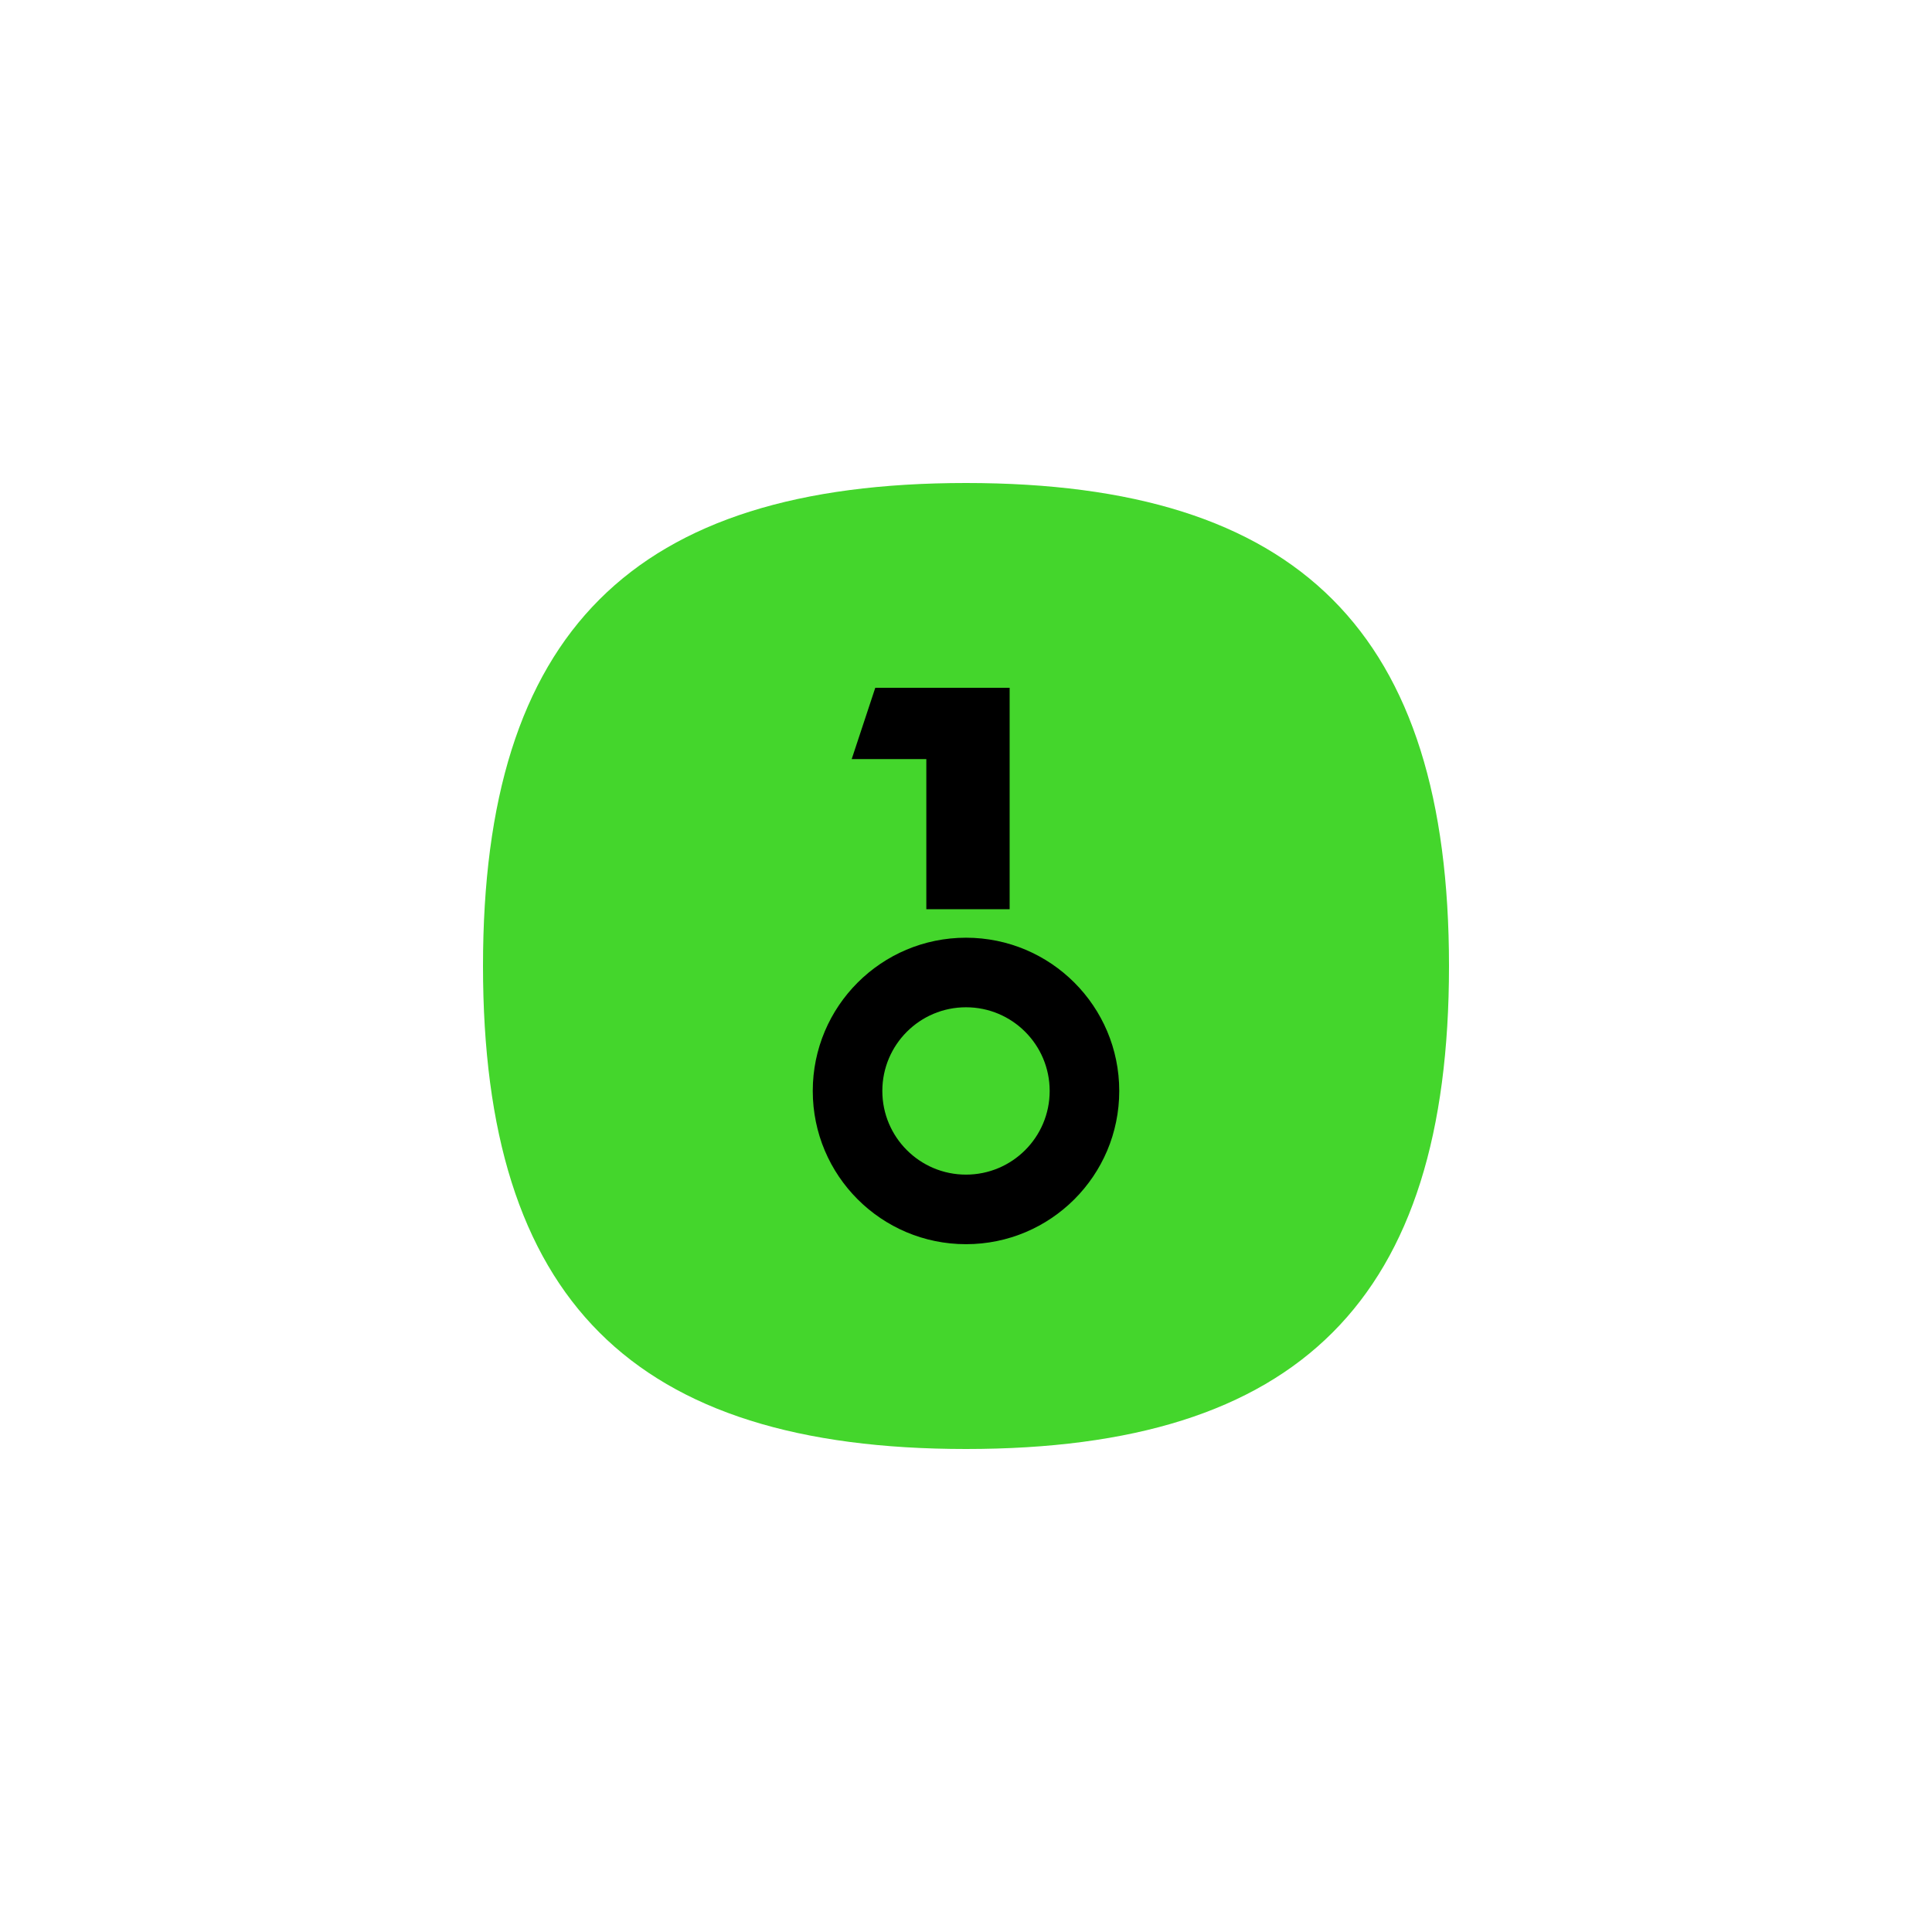
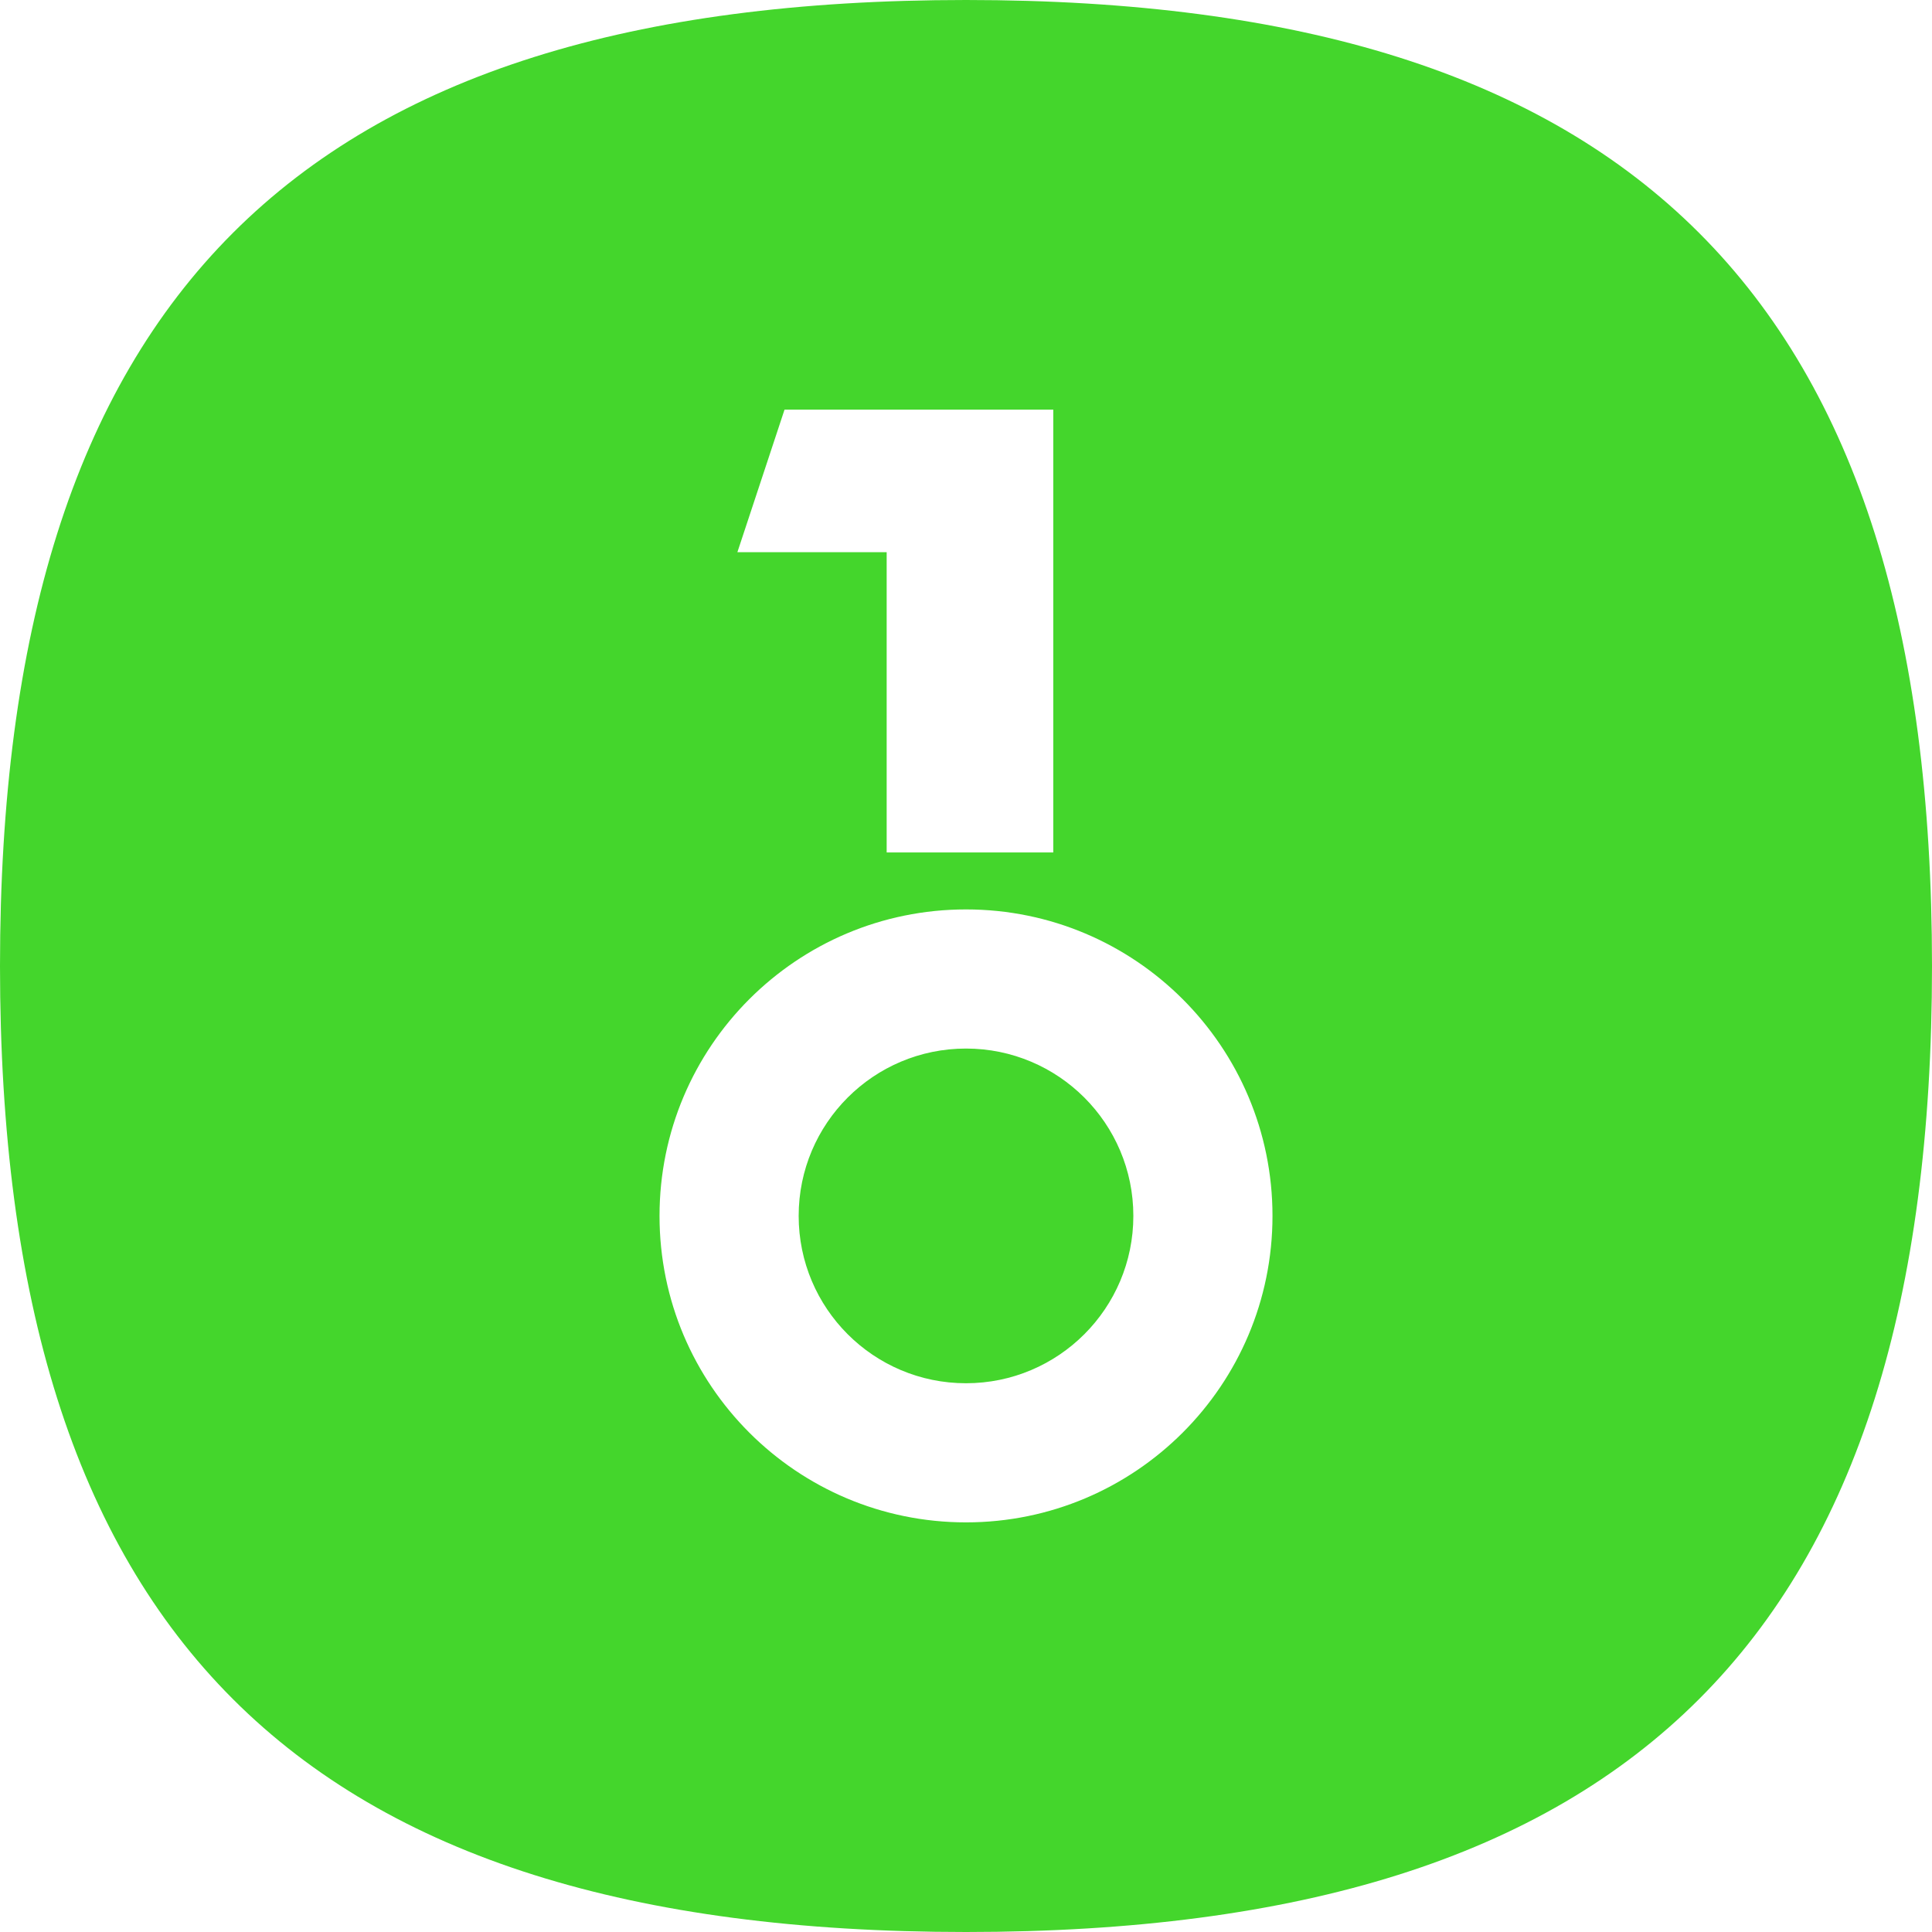
- <svg xmlns="http://www.w3.org/2000/svg" width="288" height="288" viewBox="0 0 288 288" fill="none">
-   <path d="M216 144C216 193.706 193.706 216 144 216C94.294 216 72 193.706 72 144C72 94.294 94.294 72 144 72C193.706 72 216 94.294 216 144Z" fill="#44D62C" style="fill:#44D62C;fill:color(display-p3 0.267 0.839 0.172);fill-opacity:1;" />
-   <path d="M150.505 102.531H130.475L126.961 113.156H138.086V135.538H150.505V102.531Z" fill="black" style="fill:black;fill-opacity:1;" />
-   <path fill-rule="evenodd" clip-rule="evenodd" d="M166.844 162.626C166.844 175.242 156.616 185.469 144 185.469C131.384 185.469 121.157 175.242 121.157 162.626C121.157 150.01 131.384 139.783 144 139.783C156.616 139.783 166.844 150.01 166.844 162.626ZM156.473 162.626C156.473 169.515 150.889 175.099 144 175.099C137.112 175.099 131.528 169.515 131.528 162.626C131.528 155.738 137.112 150.153 144 150.153C150.889 150.153 156.473 155.738 156.473 162.626Z" fill="black" style="fill:black;fill-opacity:1;" />
+ <svg xmlns="http://www.w3.org/2000/svg" width="48" height="48" viewBox="0 0 144 144" fill="none">
+   <path fill-rule="evenodd" clip-rule="evenodd" d="M72 144C121.706 144 144 121.706 144 72C144 22.294 121.706 0 72 0C22.294 0 0 22.294 0 72C0 121.706 22.294 144 72 144ZM58.475 30.53H78.505V63.538H66.087V41.156H54.961L58.475 30.53ZM72 113.469C84.616 113.469 94.844 103.242 94.844 90.626C94.844 78.01 84.616 67.783 72 67.783C59.384 67.783 49.157 78.01 49.157 90.626C49.157 103.242 59.384 113.469 72 113.469ZM72 103.099C78.889 103.099 84.473 97.514 84.473 90.626C84.473 83.737 78.889 78.153 72 78.153C65.112 78.153 59.528 83.737 59.528 90.626C59.528 97.514 65.112 103.099 72 103.099Z" fill="#44D62C" style="fill:#44D62C;fill:color(display-p3 0.267 0.839 0.172);fill-opacity:1;" />
</svg>
